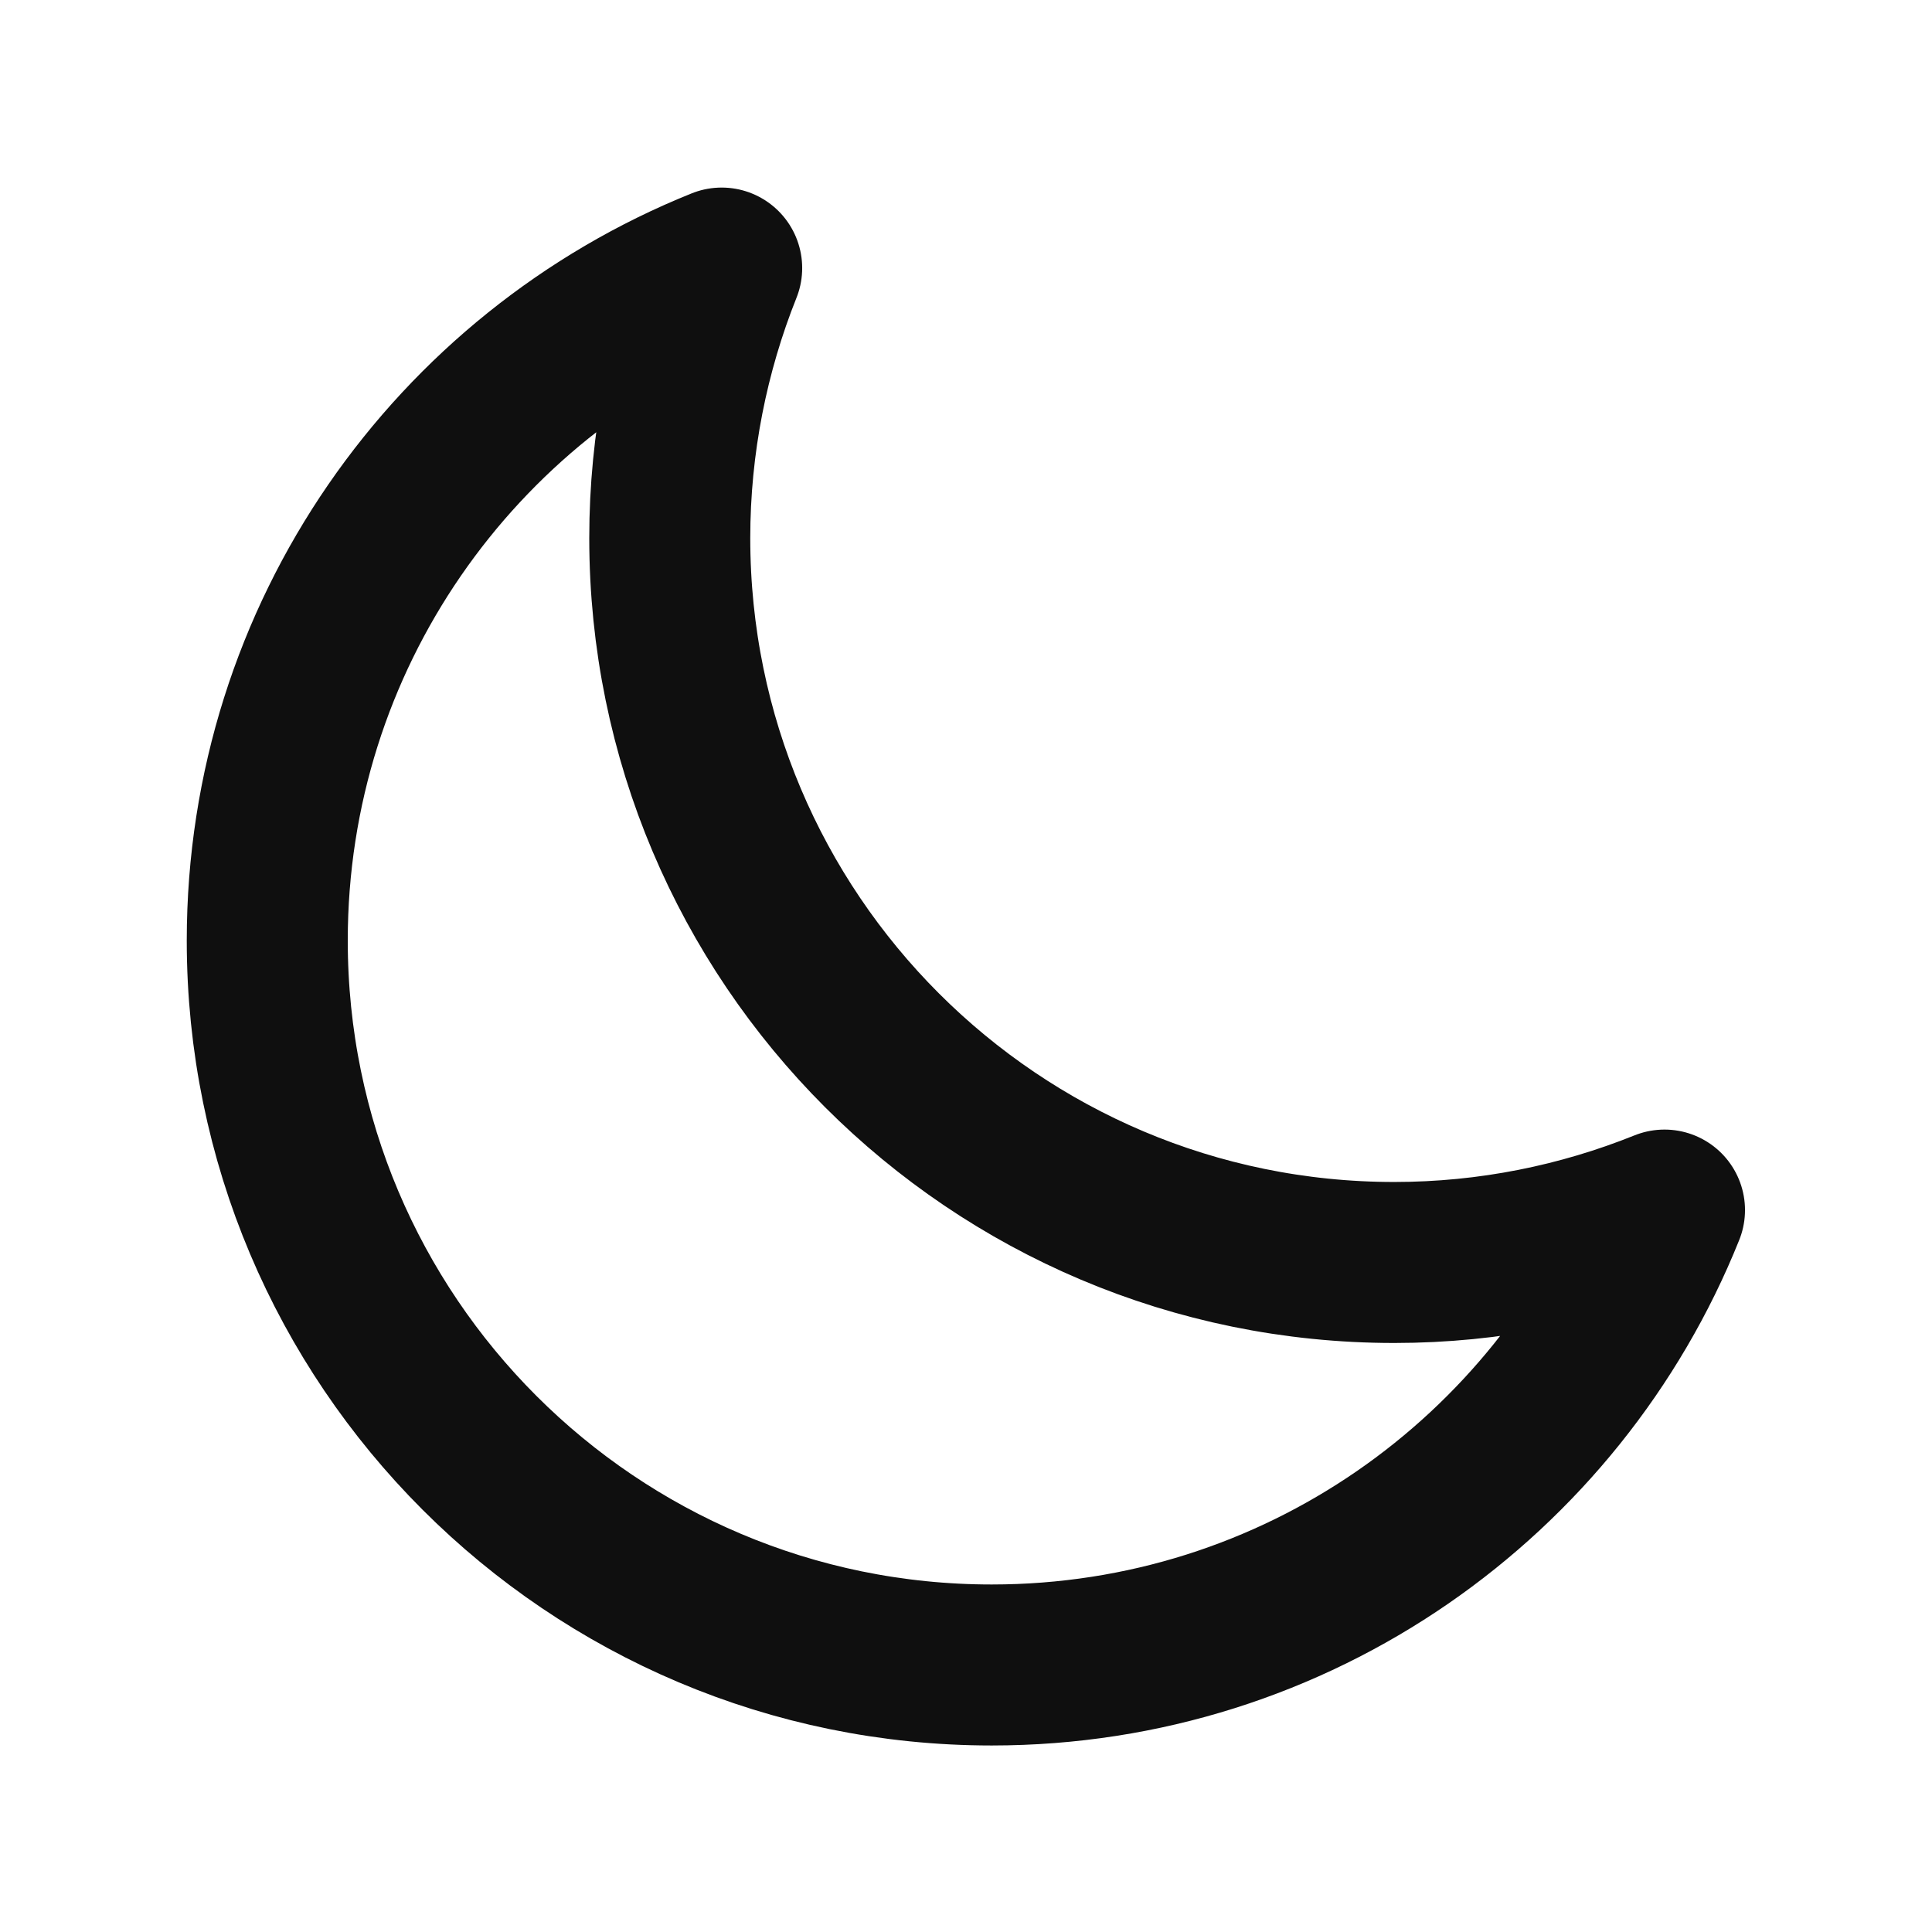
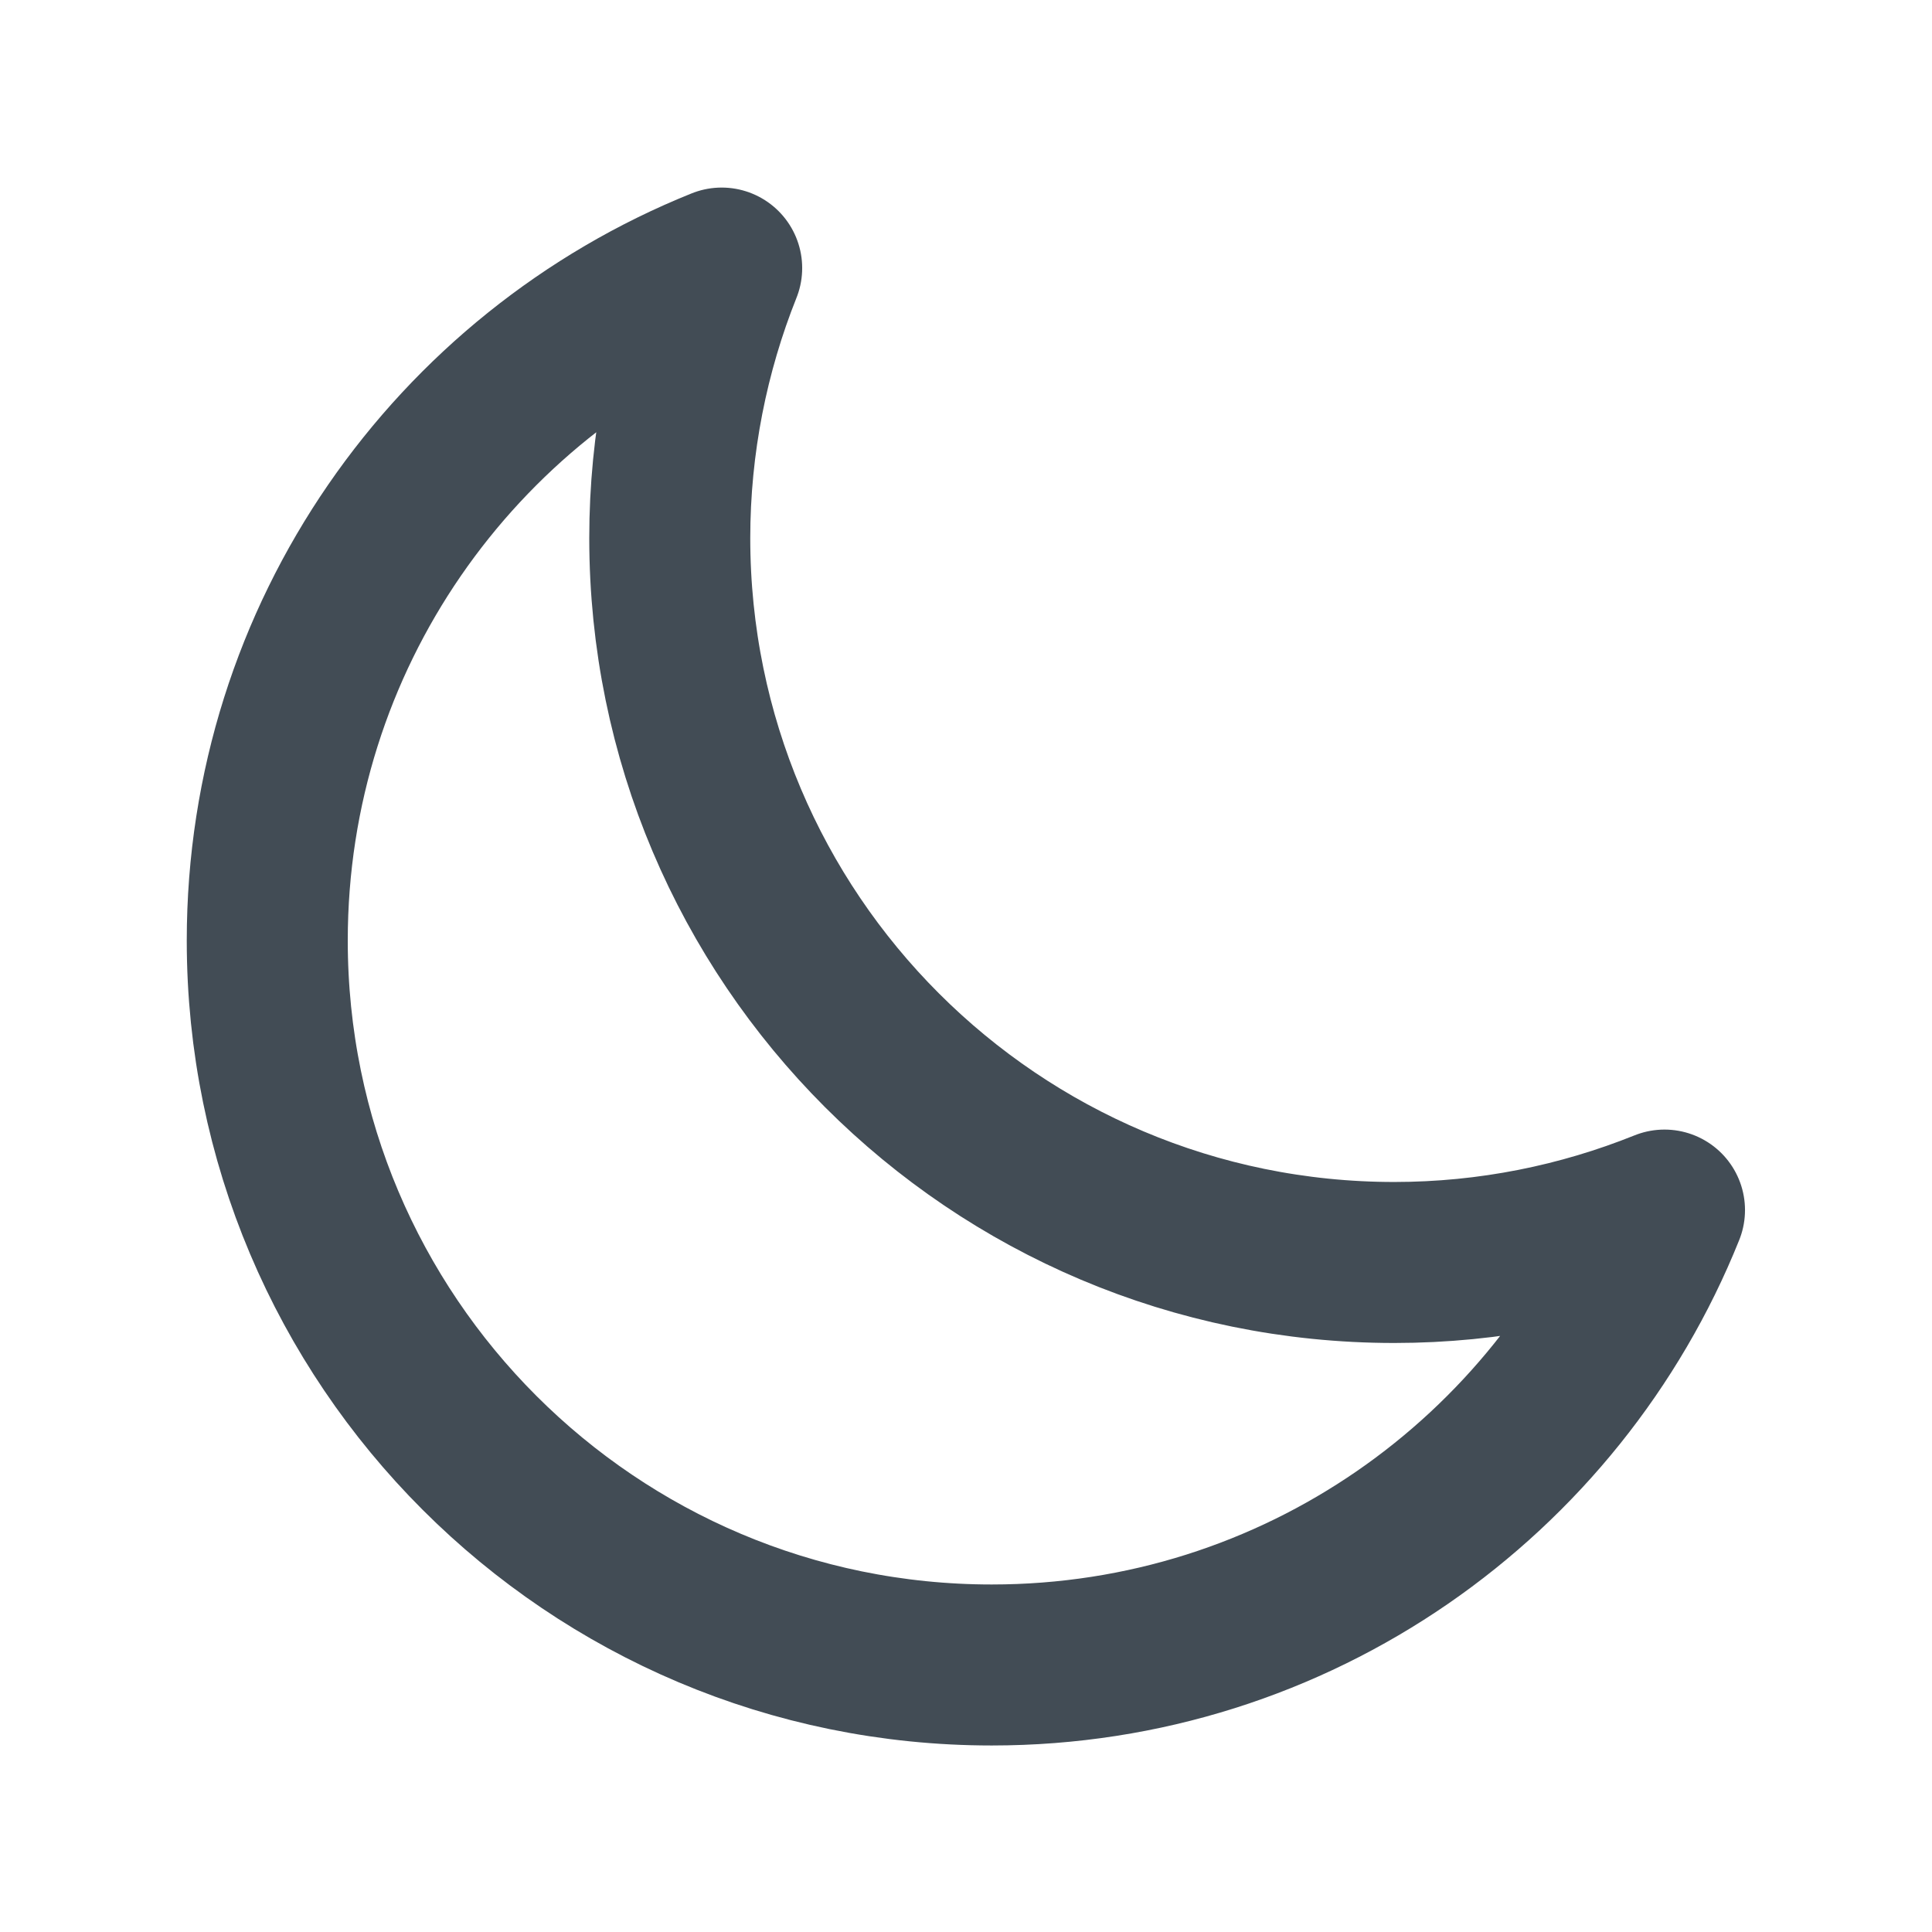
<svg xmlns="http://www.w3.org/2000/svg" width="800px" height="800px" viewBox="0 0 24 24" fill="none">
-   <path d="M3.32 11.684C3.32 16.654 7.35 20.683 12.32 20.683C16.108 20.683 19.348 18.344 20.677 15.032C19.64 15.449 18.506 15.683 17.32 15.683C12.35 15.683 8.32 11.654 8.32 6.683C8.32 5.503 8.552 4.363 8.965 3.33C5.656 4.66 3.32 7.899 3.32 11.684Z" stroke="#0F0F0F" stroke-width="2" stroke-linecap="round" stroke-linejoin="round" />
+   <path d="M3.32 11.684C3.32 16.654 7.35 20.683 12.32 20.683C16.108 20.683 19.348 18.344 20.677 15.032C19.64 15.449 18.506 15.683 17.32 15.683C12.35 15.683 8.32 11.654 8.32 6.683C8.32 5.503 8.552 4.363 8.965 3.33C5.656 4.66 3.32 7.899 3.32 11.684Z" stroke="#424C55" stroke-width="2" stroke-linecap="round" stroke-linejoin="round" />
</svg>
